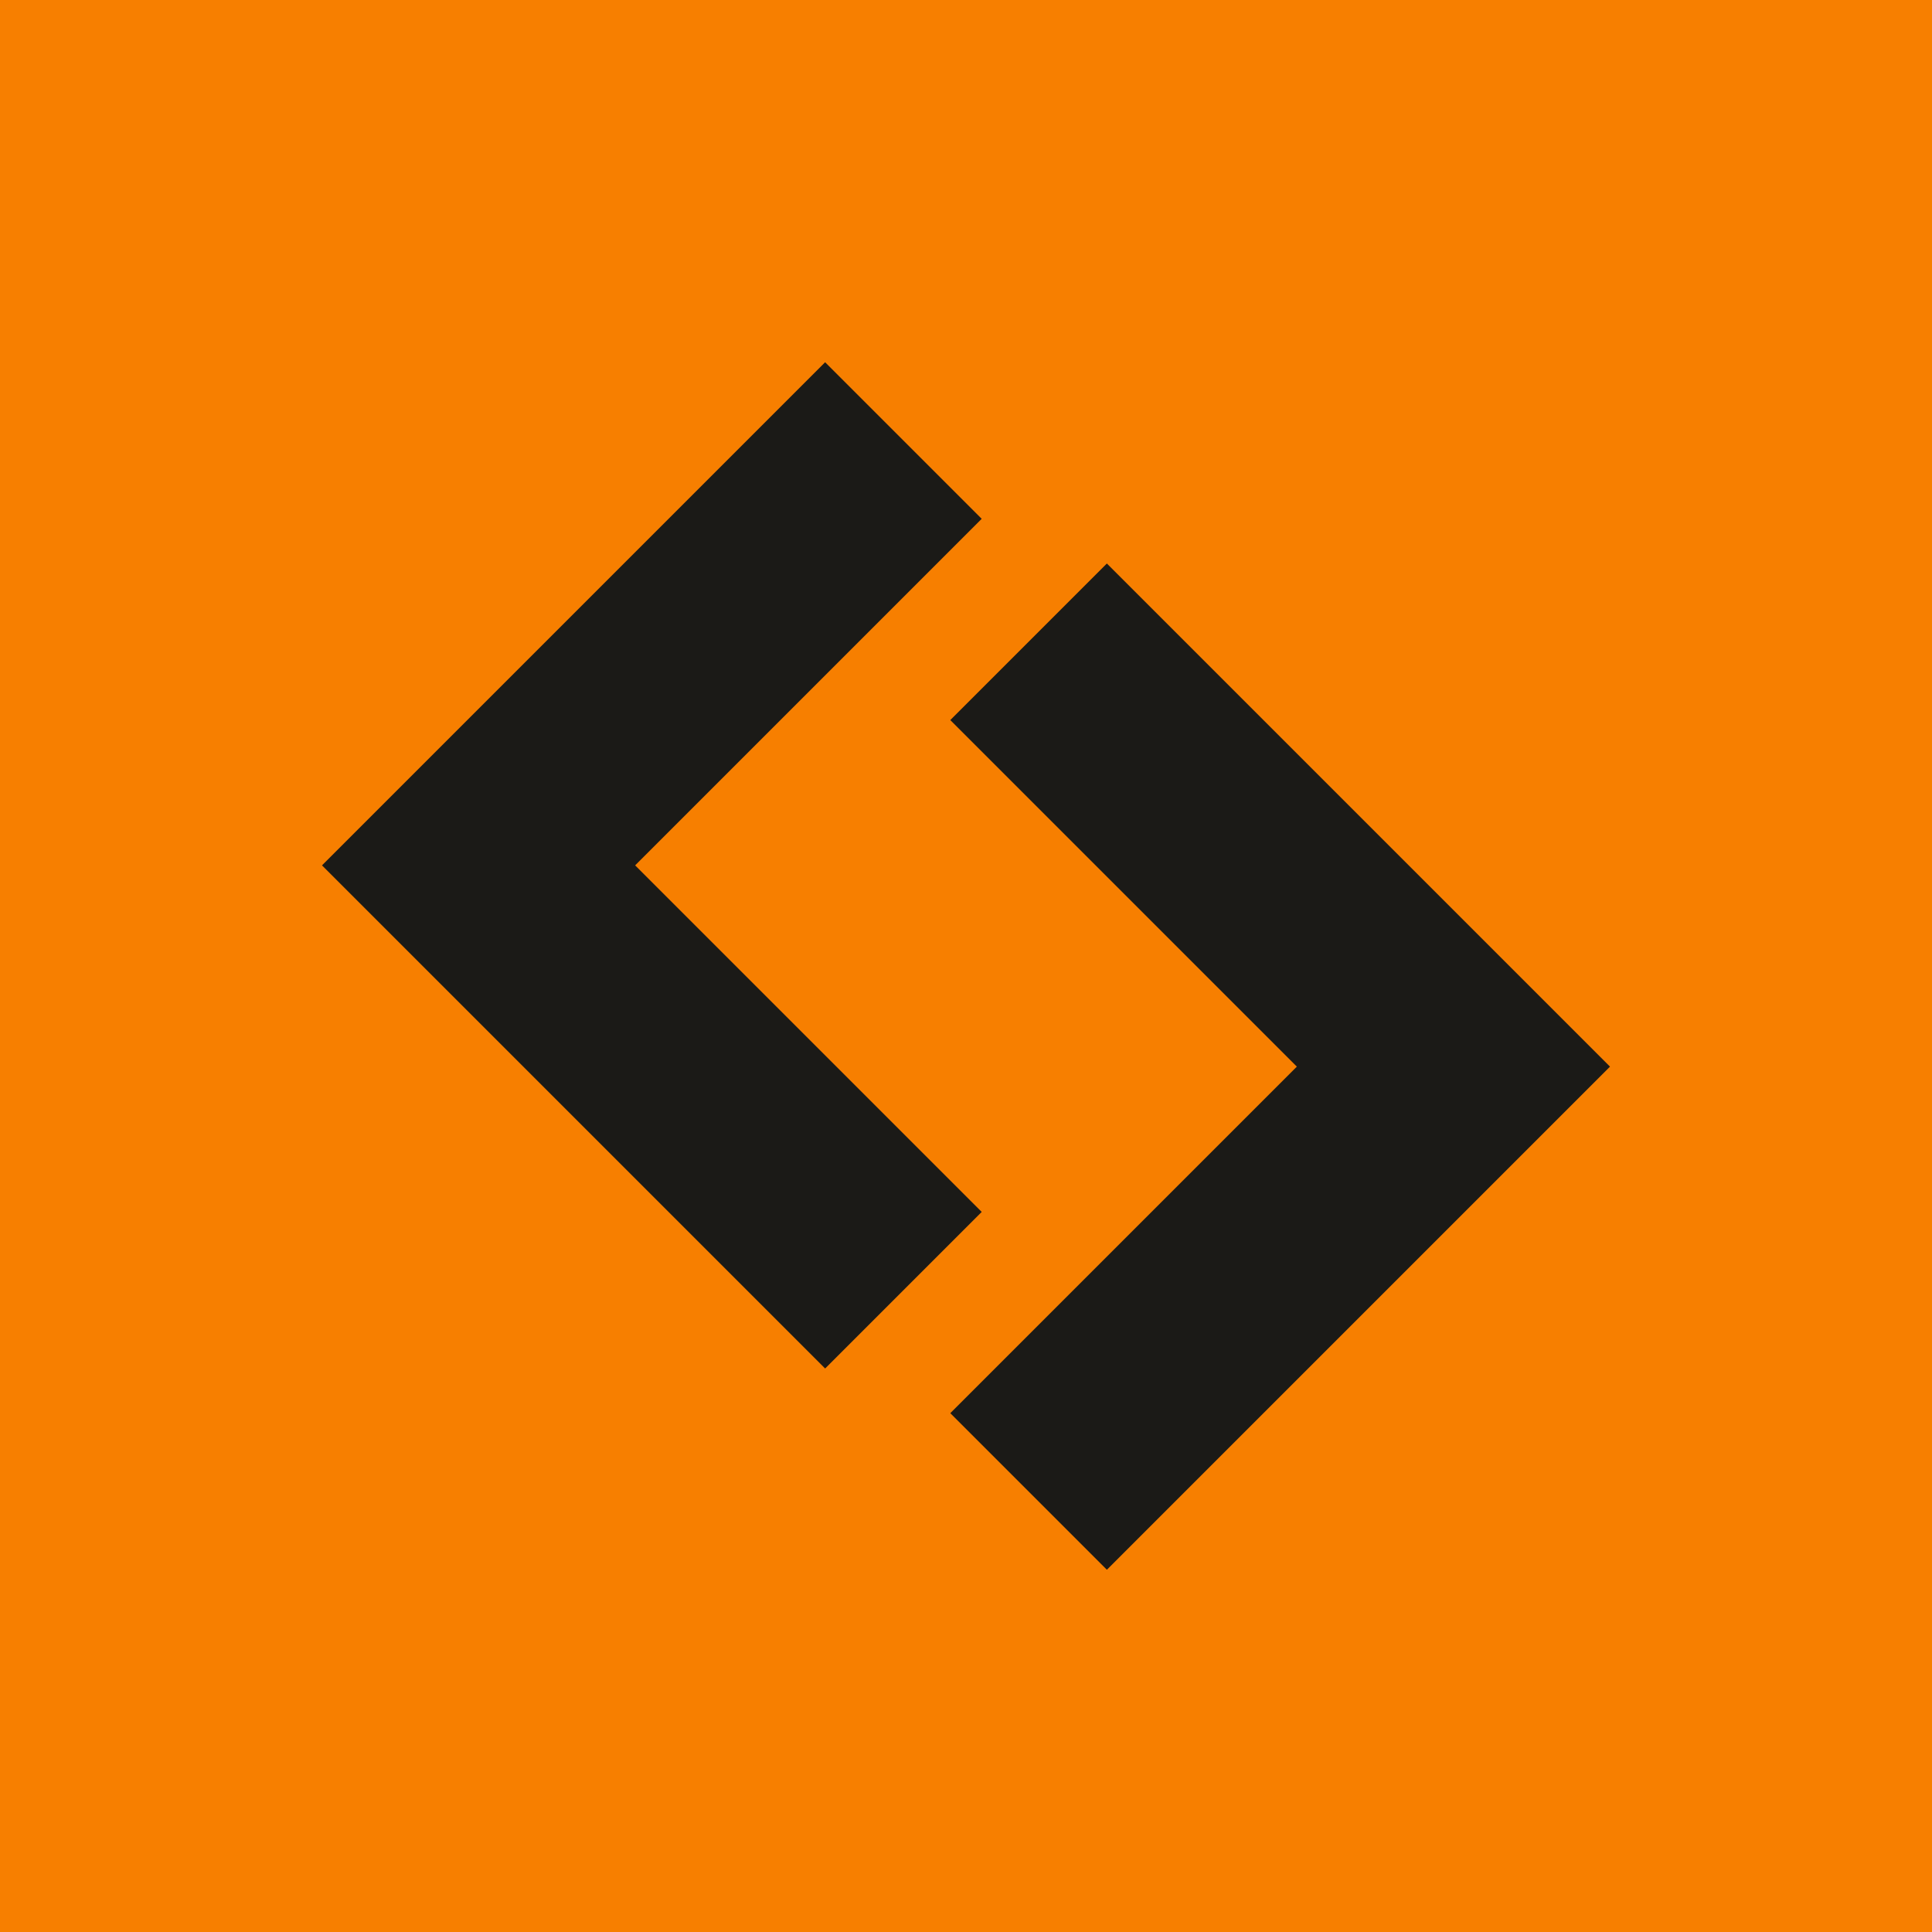
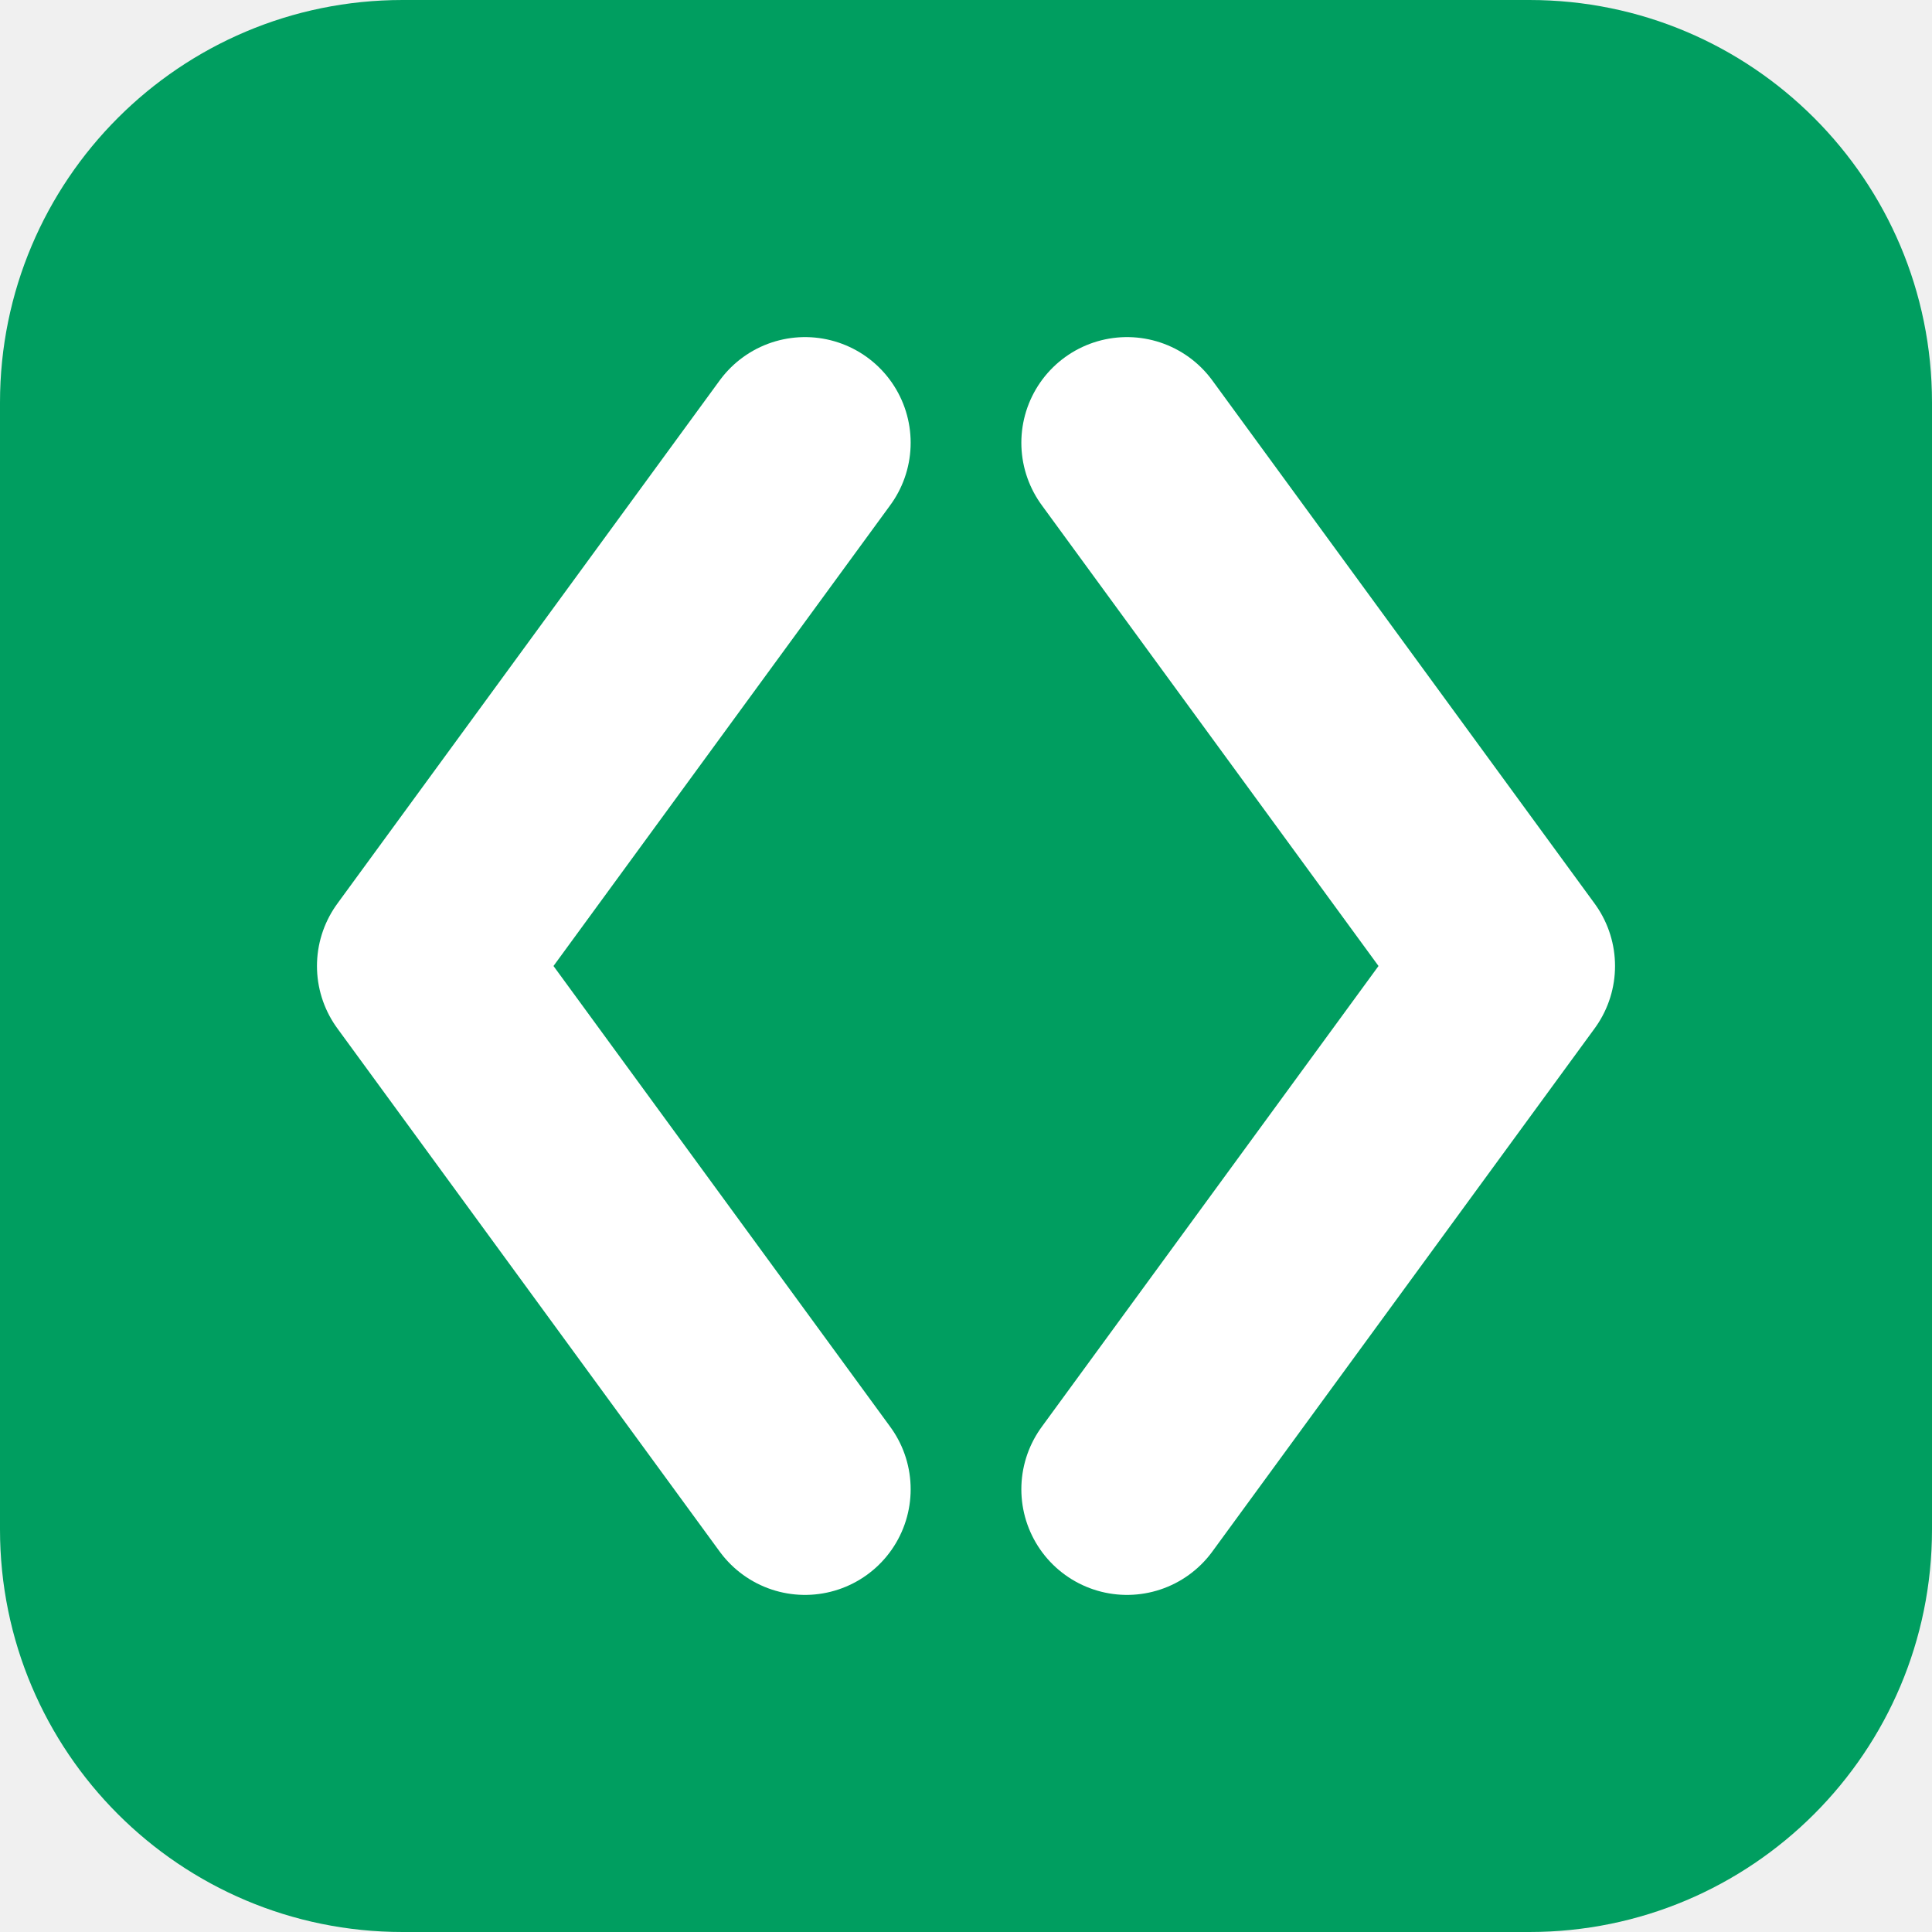
<svg xmlns="http://www.w3.org/2000/svg" viewBox="0 0 96 96" width="96" height="96">
-   <rect width="96" height="96" fill="#F77F00" />
-   <g style="color:#1B1A17">
-     <path d="M 41 18 L 16 43 L 41 68 L 48.78 60.22 L 31.56 43 L 48.78 25.78 Z" fill="currentColor" />
-     <path d="M 55 28 L 80 53 L 55 78 L 47.22 70.22 L 64.44 53 L 47.22 35.78 Z" fill="currentColor" />
-   </g>
+   <rect width="96" height="96" rx="20" fill="#009E60" />
+   <path d="M 40 22 L 21 48 L 40 74 M 56 22 L 75 48 L 56 74" fill="none" stroke="#FFFFFF" stroke-width="10.5" stroke-linecap="round" stroke-linejoin="round" />
</svg>
